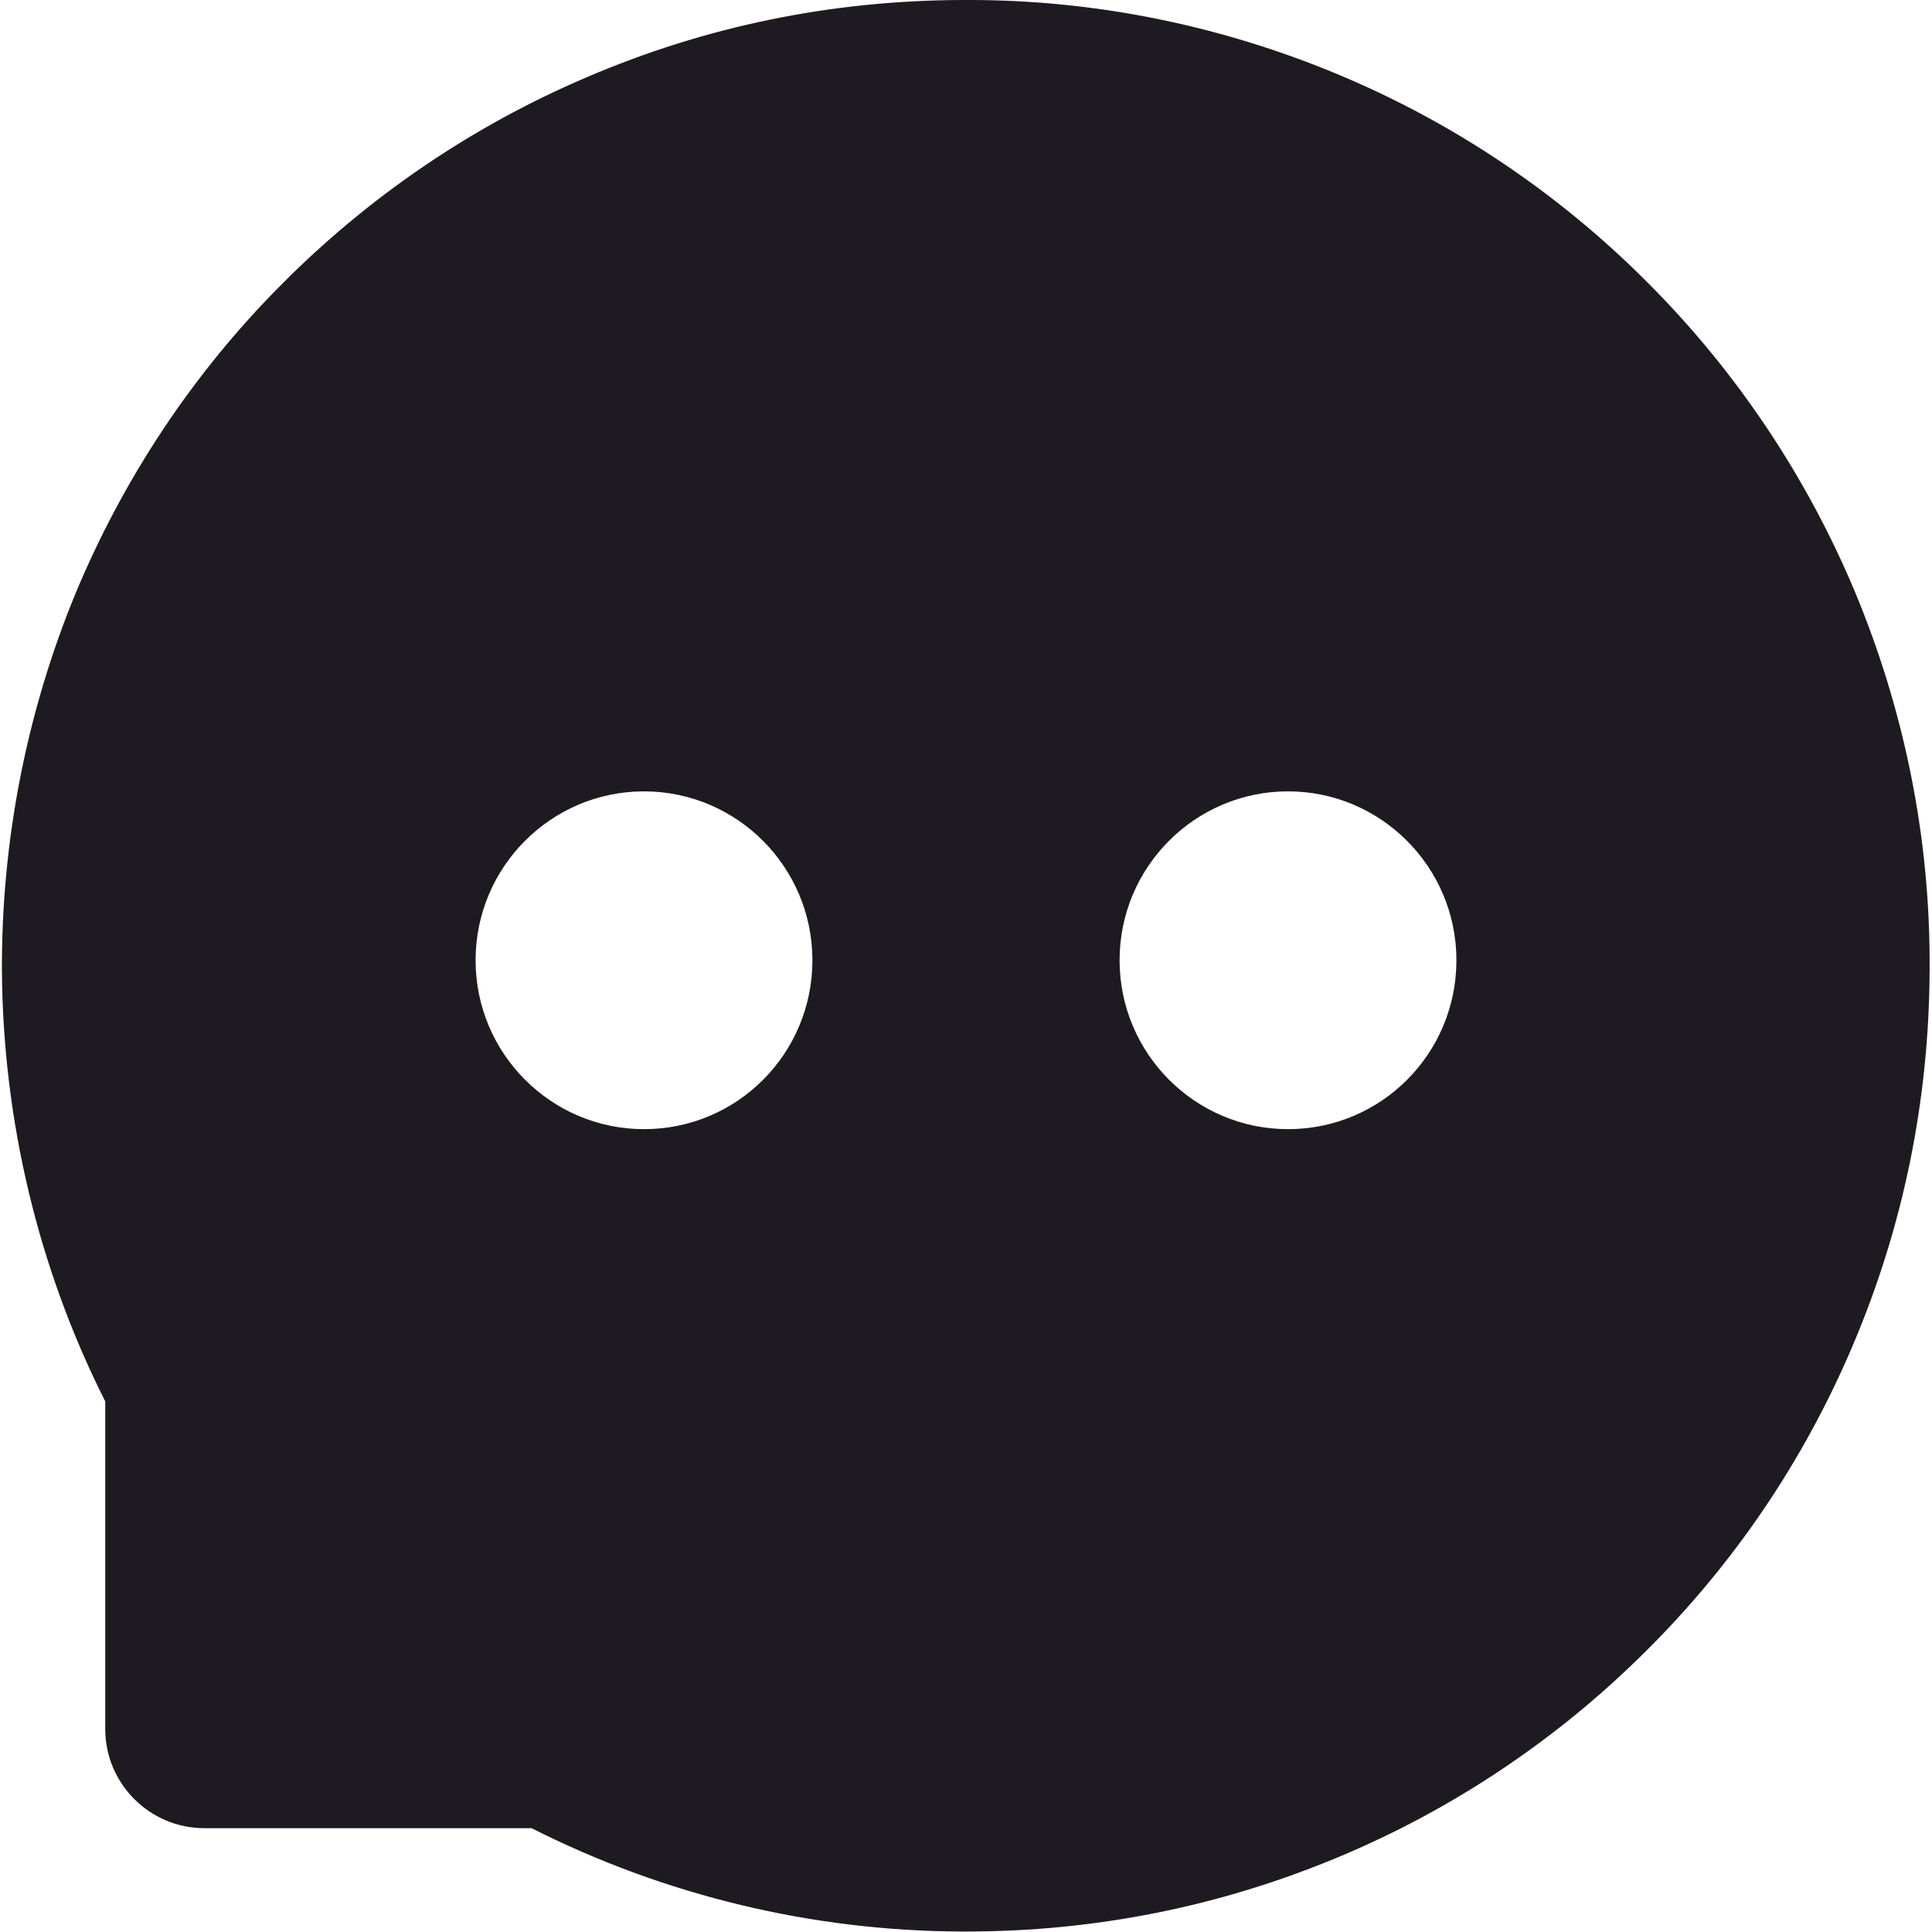
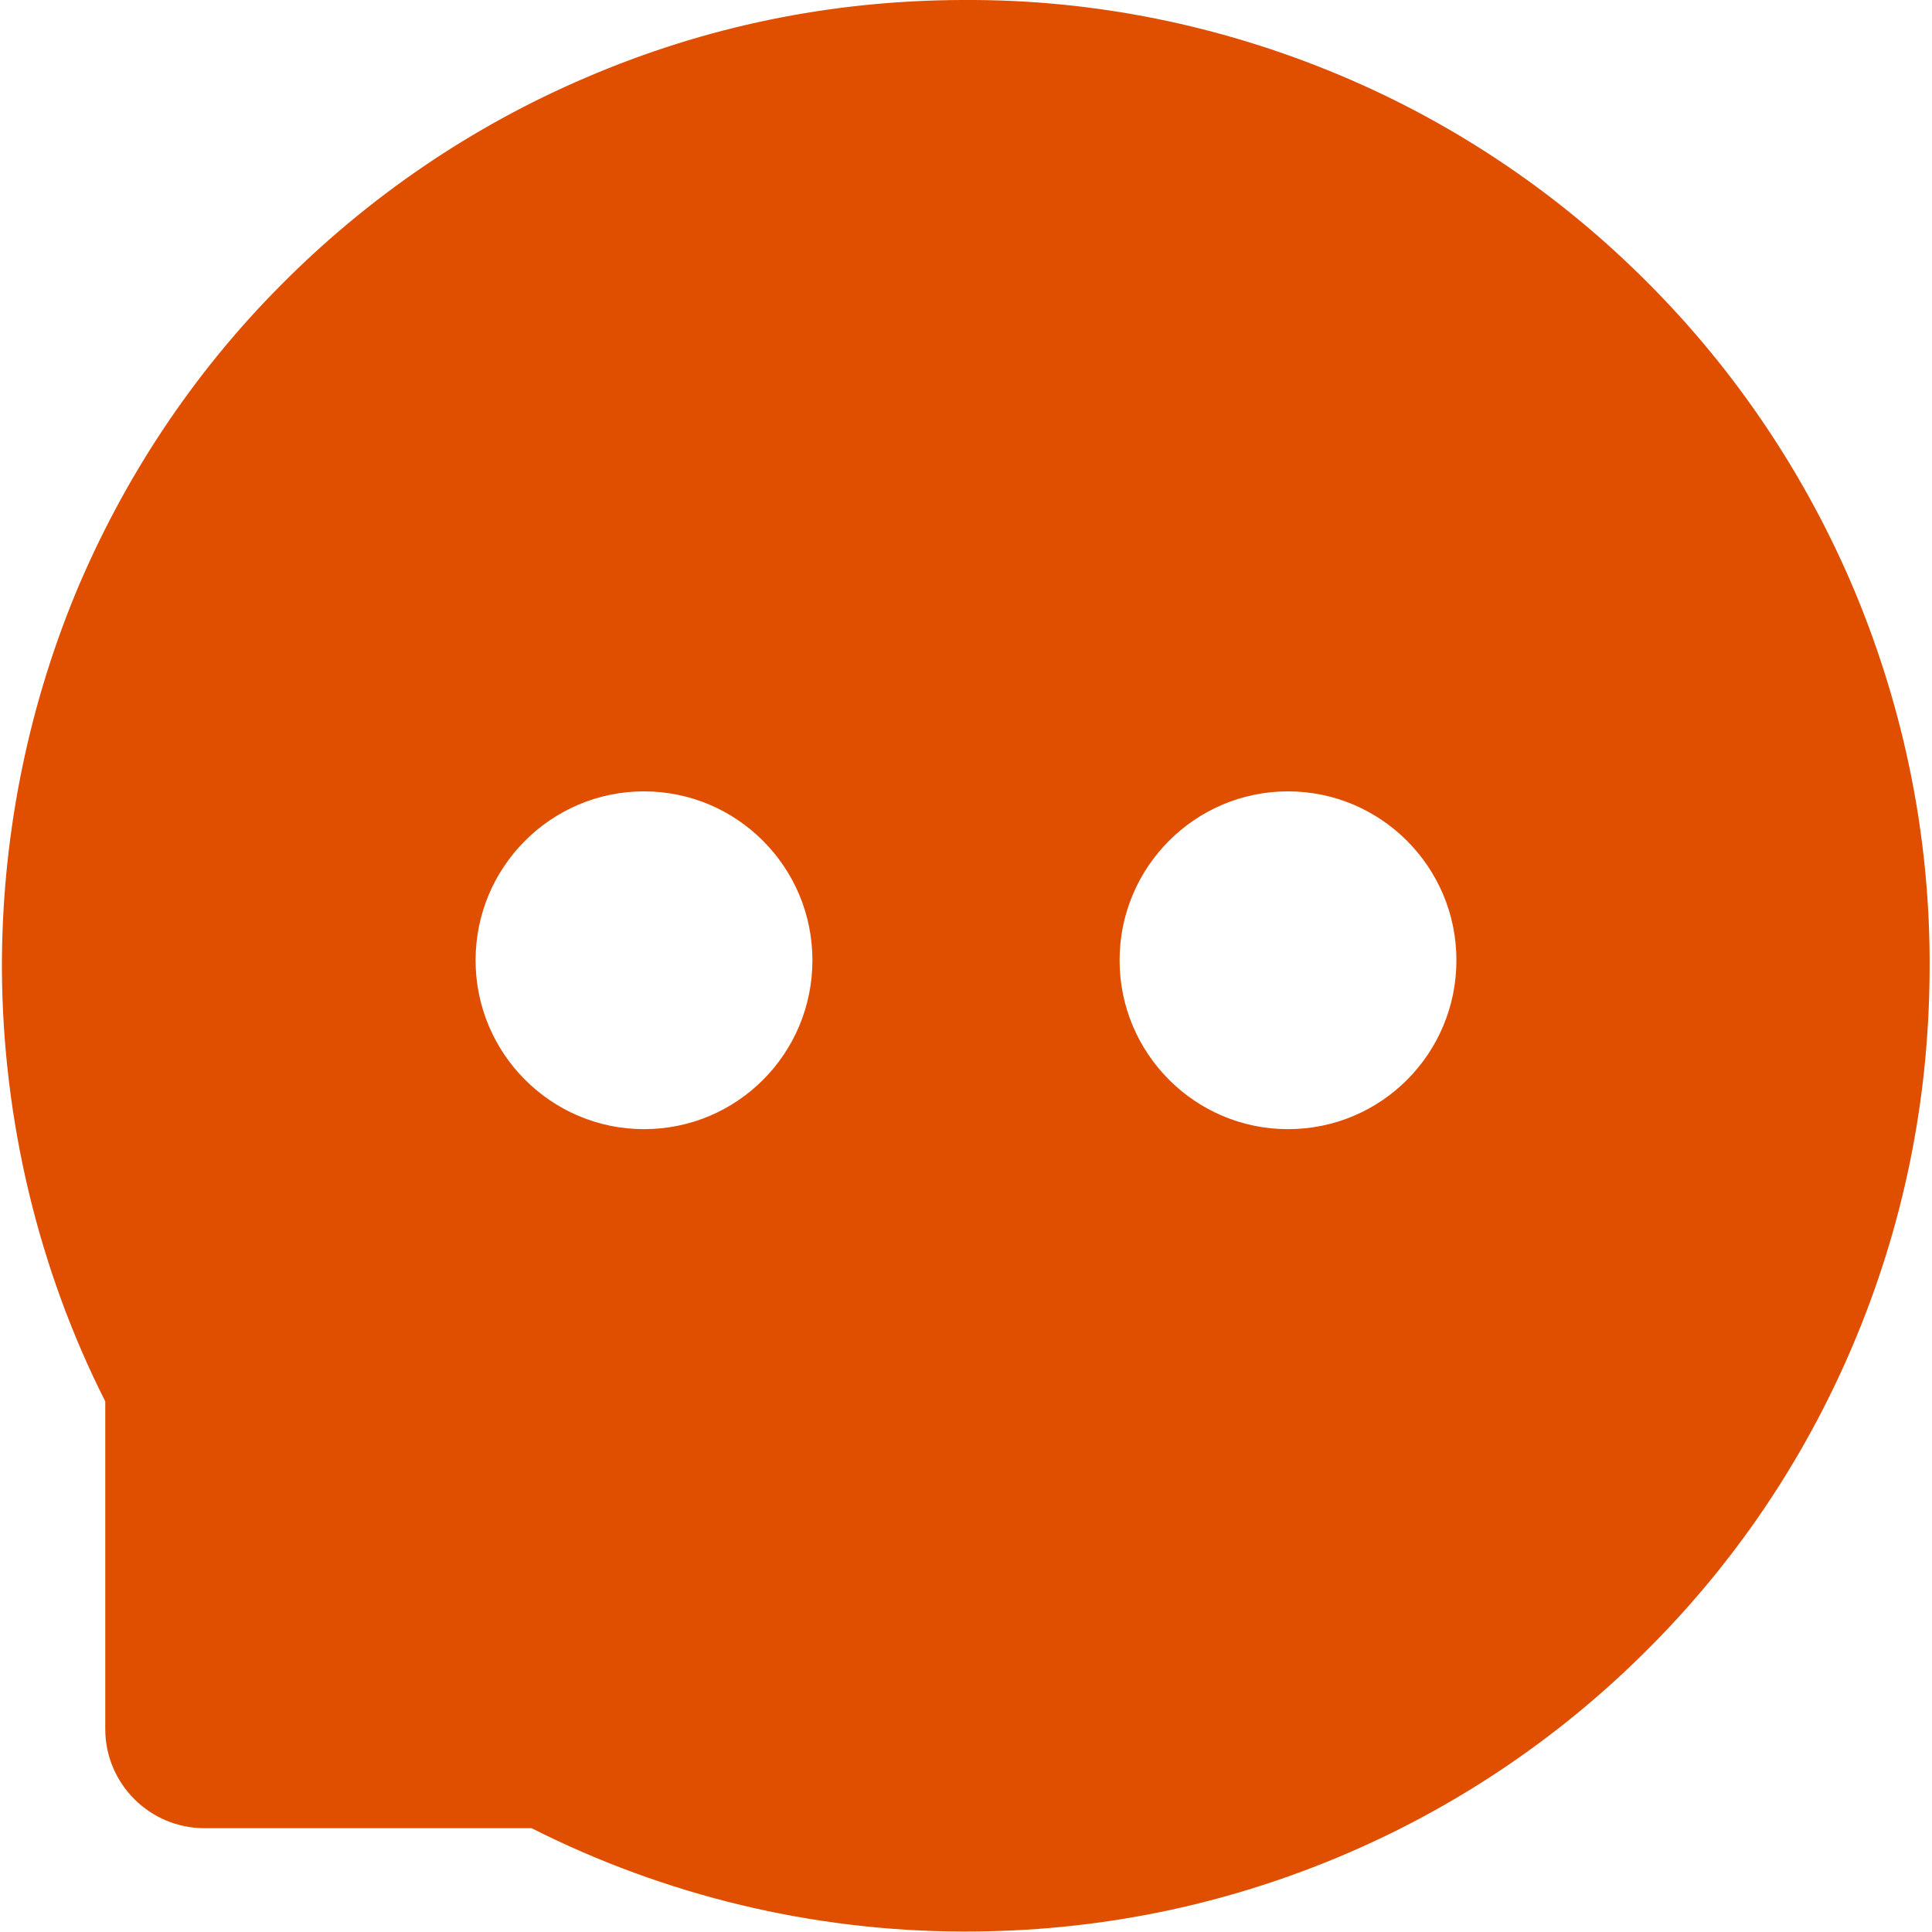
<svg xmlns="http://www.w3.org/2000/svg" version="1.1" id="Layer_1" x="0px" y="0px" viewBox="0 0 403.8 403.8" style="enable-background:new 0 0 403.8 403.8;" xml:space="preserve">
  <style type="text/css">
- 	.st0{fill:#1D1B21;}
+ 	.st0{fill:#e04f00;}
</style>
  <path class="st0" d="M387.7,123.7c-10.1-24.1-24.8-46.1-43.3-64.6C326,40.6,304.1,25.8,280,15.7C255.2,5.3,228.7-0.1,201.9,0H201  c-27.3,0.1-53.6,5.5-78.5,16.2c-23.9,10.2-45.6,25-63.9,43.5C40.3,78.1,25.8,100,15.8,124C5.5,149,0.3,175.8,0.4,202.8  C0.6,234.1,8,265.2,22,292.9v68.5c0,11.4,9.3,20.7,20.7,20.7h68.4c27.9,14.1,58.7,21.5,89.9,21.6h0.9c27,0,53-5.2,77.7-15.5  c24-10,45.8-24.6,64.2-42.9c18.6-18.4,33.2-40,43.4-64c10.6-24.9,16-51.3,16.1-78.6C403.5,175.4,398.1,148.7,387.7,123.7z   M134.6,236c-19.4,0-35.2-15.8-35.2-35.3s15.8-35.3,35.2-35.3s35.2,15.8,35.2,35.3S154.1,236,134.6,236z M269.2,236  c-19.4,0-35.2-15.8-35.2-35.3s15.8-35.3,35.2-35.3s35.2,15.8,35.2,35.3S288.7,236,269.2,236z" />
</svg>
